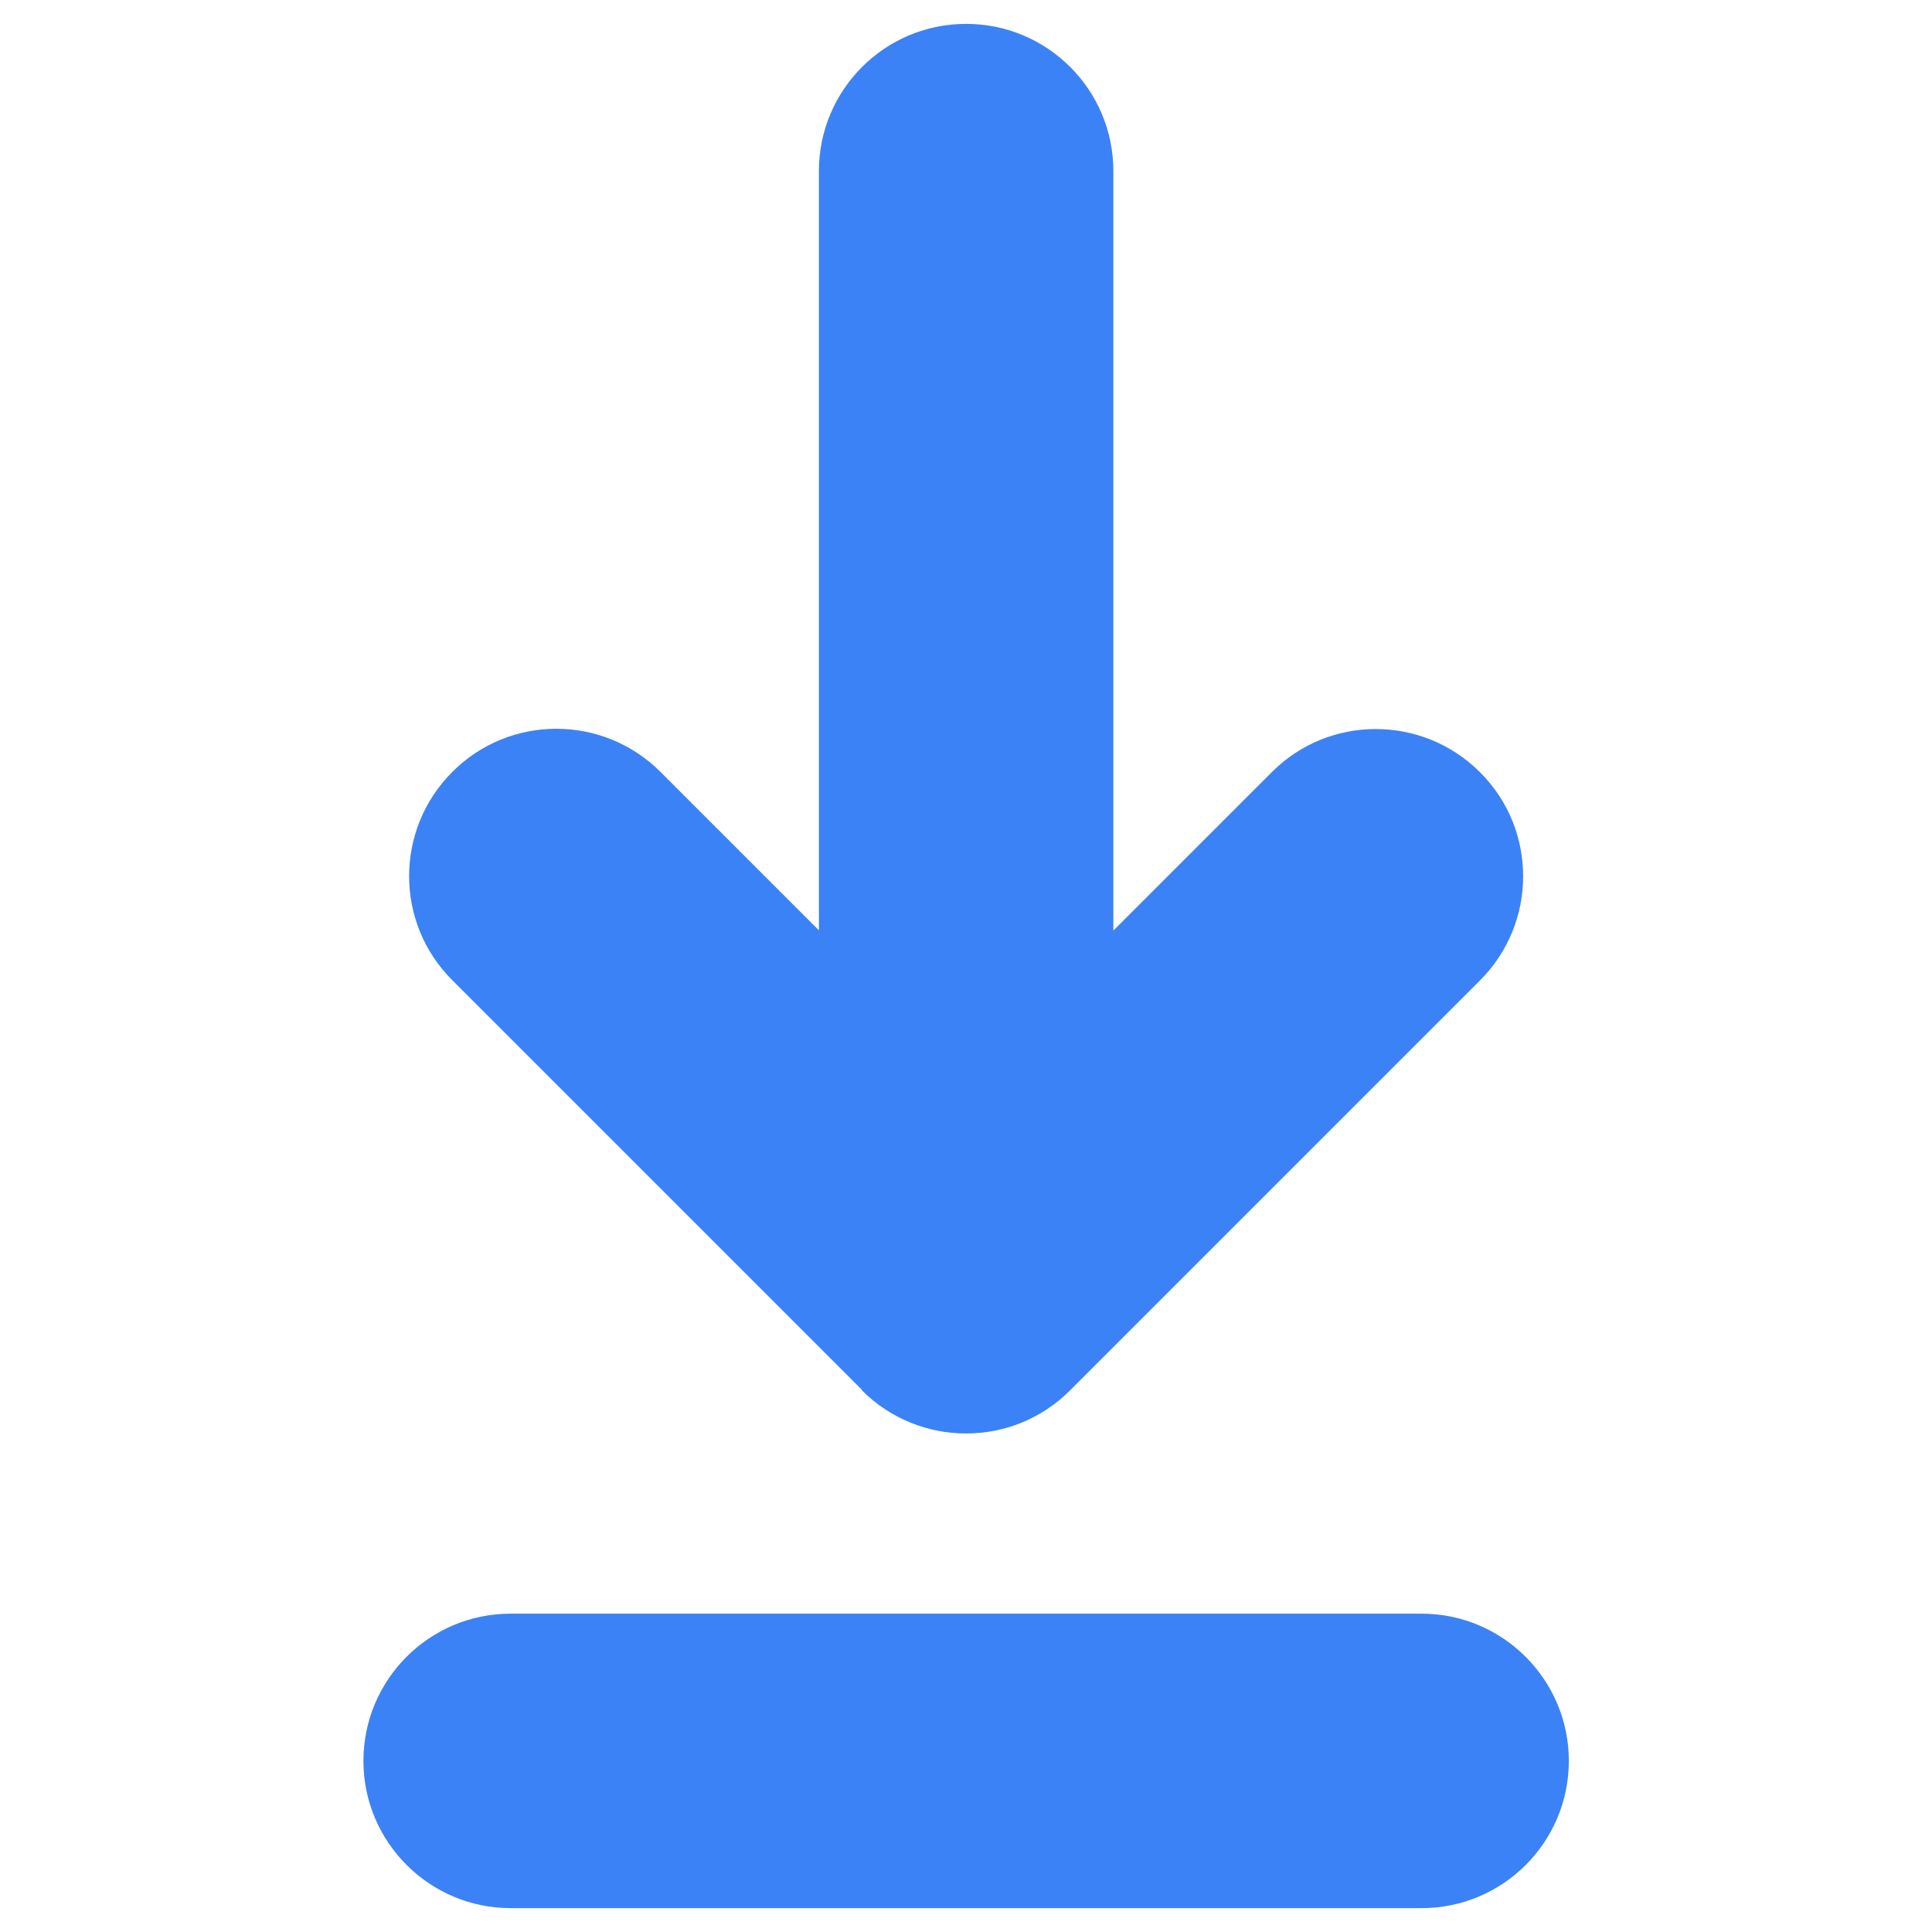
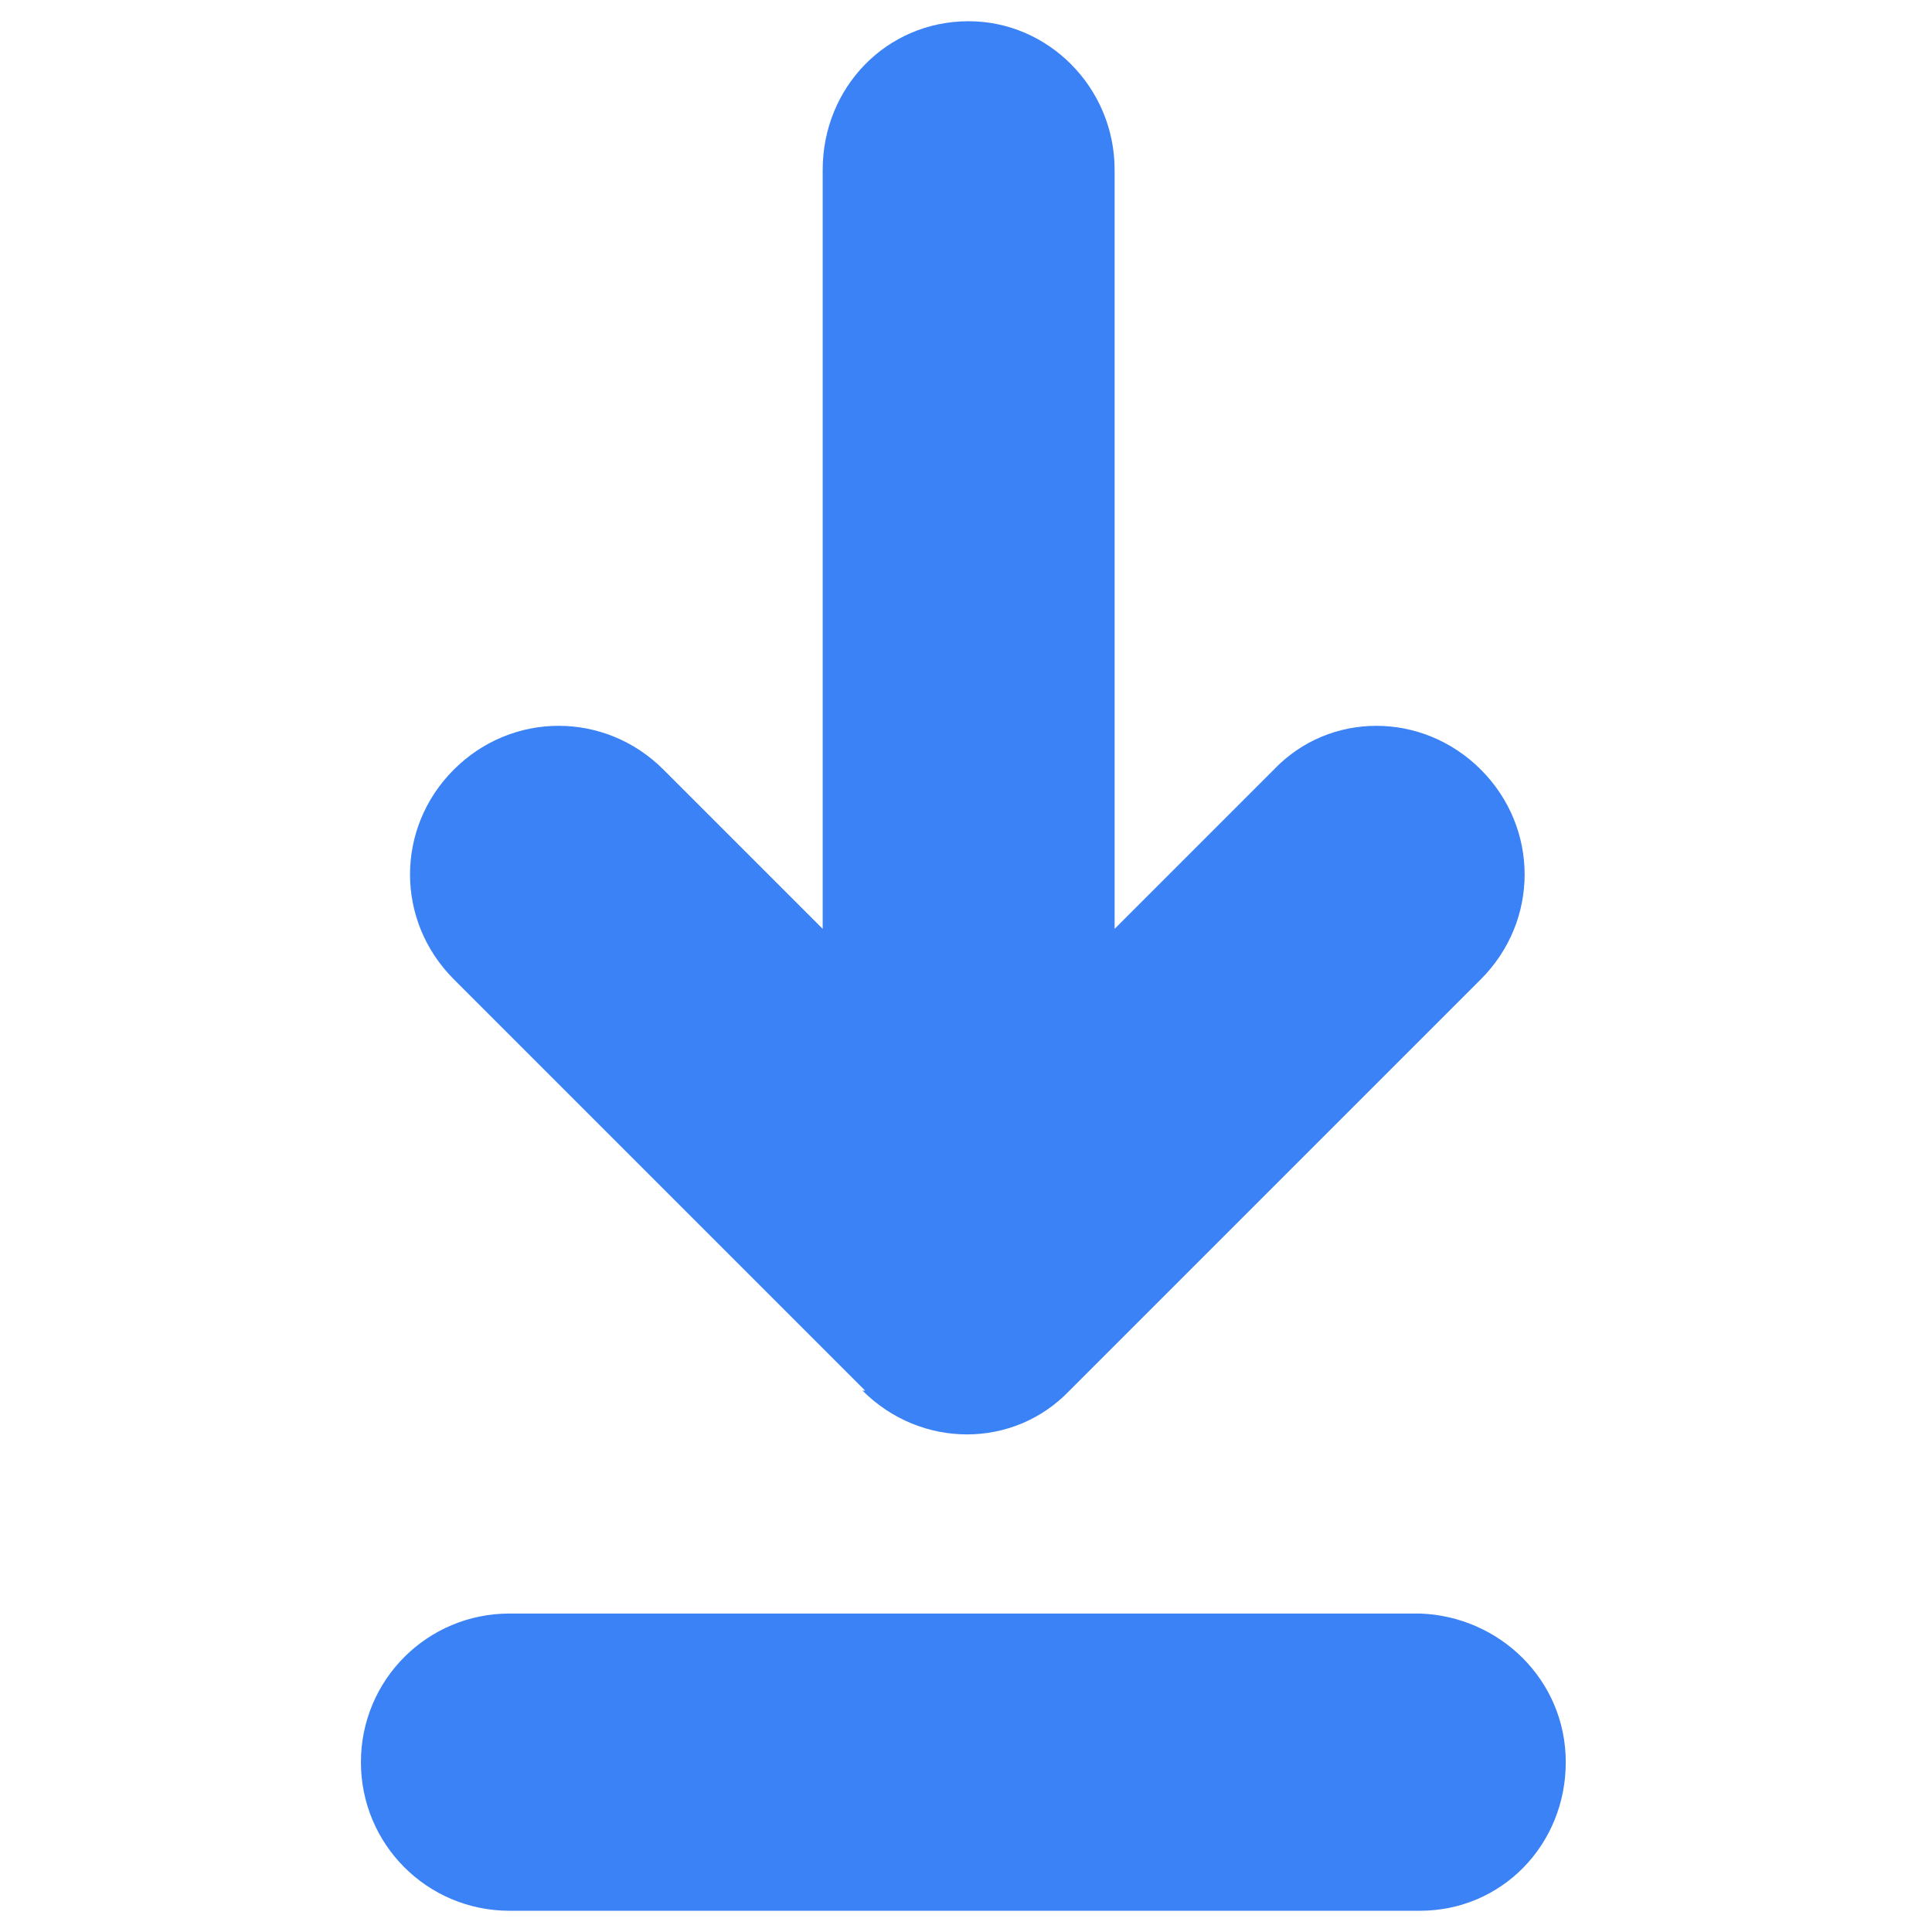
- <svg xmlns="http://www.w3.org/2000/svg" id="Layer_1" data-name="Layer 1" viewBox="0 0 72.83 72.83">
+ <svg xmlns="http://www.w3.org/2000/svg" id="Layer_1" version="1.1" viewBox="0 0 72.8 72.8">
  <defs>
    <style>
-       .cls-1 {
+       .st0 {
        fill: #3b82f6;
      }
    </style>
  </defs>
-   <path class="cls-1" d="M53.59,60.83H19.25c-3.07,0-5.55,2.49-5.55,5.55s2.49,5.55,5.55,5.55h34.34c3.07,0,5.55-2.49,5.55-5.55s-2.49-5.55-5.55-5.55Z" />
-   <path class="cls-1" d="M32.49,52.41c2.17,2.17,5.69,2.17,7.85,0l15.45-15.45c2.17-2.17,2.17-5.69,0-7.85h0c-2.17-2.17-5.69-2.17-7.85,0l-5.97,5.97V6.45c0-3.07-2.49-5.55-5.55-5.55h0c-3.07,0-5.55,2.49-5.55,5.55v28.62l-5.97-5.97c-2.17-2.17-5.69-2.17-7.85,0h0c-2.17,2.17-2.17,5.69,0,7.85l15.45,15.45Z" />
+   <path class="st0" d="M53.6,60.8H19.2c-3.1,0-5.6,2.5-5.6,5.6s2.5,5.6,5.6,5.6h34.3c3.1,0,5.5-2.5,5.5-5.6s-2.5-5.5-5.5-5.6Z" />
+   <path class="st0" d="M32.5,52.4c2.2,2.2,5.7,2.2,7.8,0l15.5-15.5c2.2-2.2,2.2-5.7,0-7.9h0c-2.2-2.2-5.7-2.2-7.8,0l-6,6V6.4c0-3.1-2.5-5.6-5.5-5.6h0c-3.1,0-5.5,2.5-5.5,5.6v28.6l-6-6c-2.2-2.2-5.7-2.2-7.9,0h0c-2.2,2.2-2.2,5.7,0,7.9l15.5,15.5h0Z" />
</svg>
